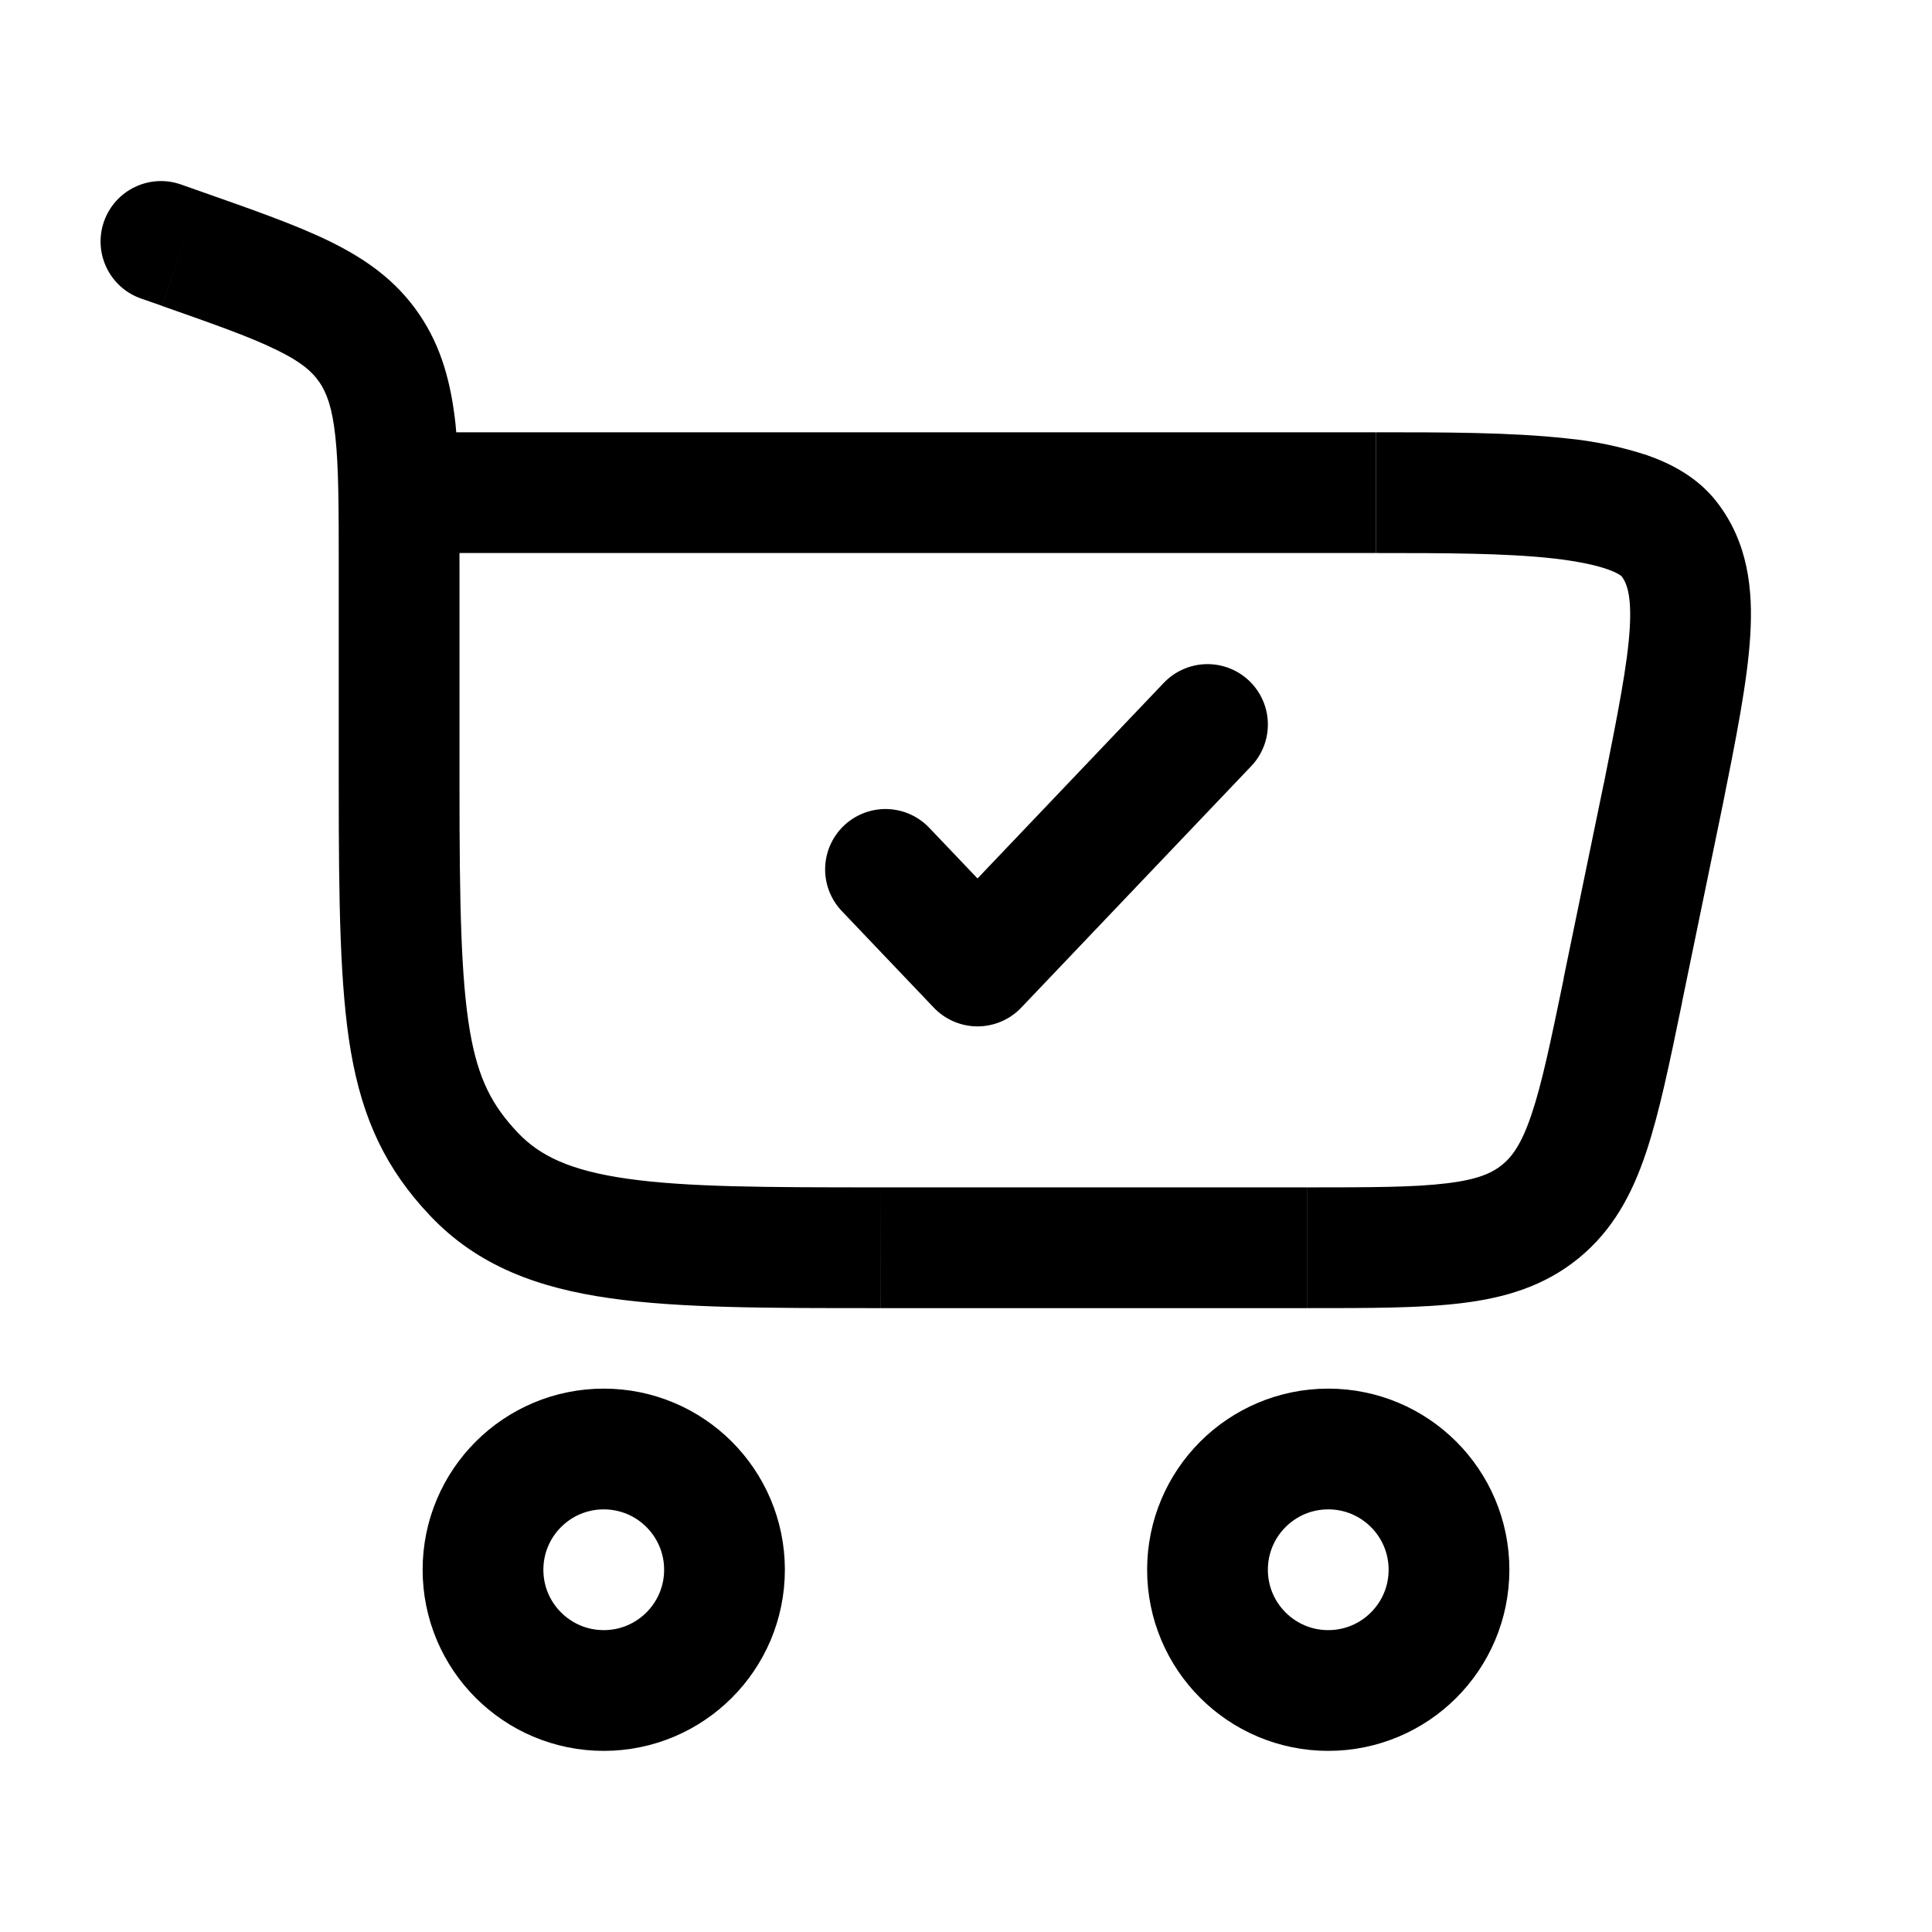
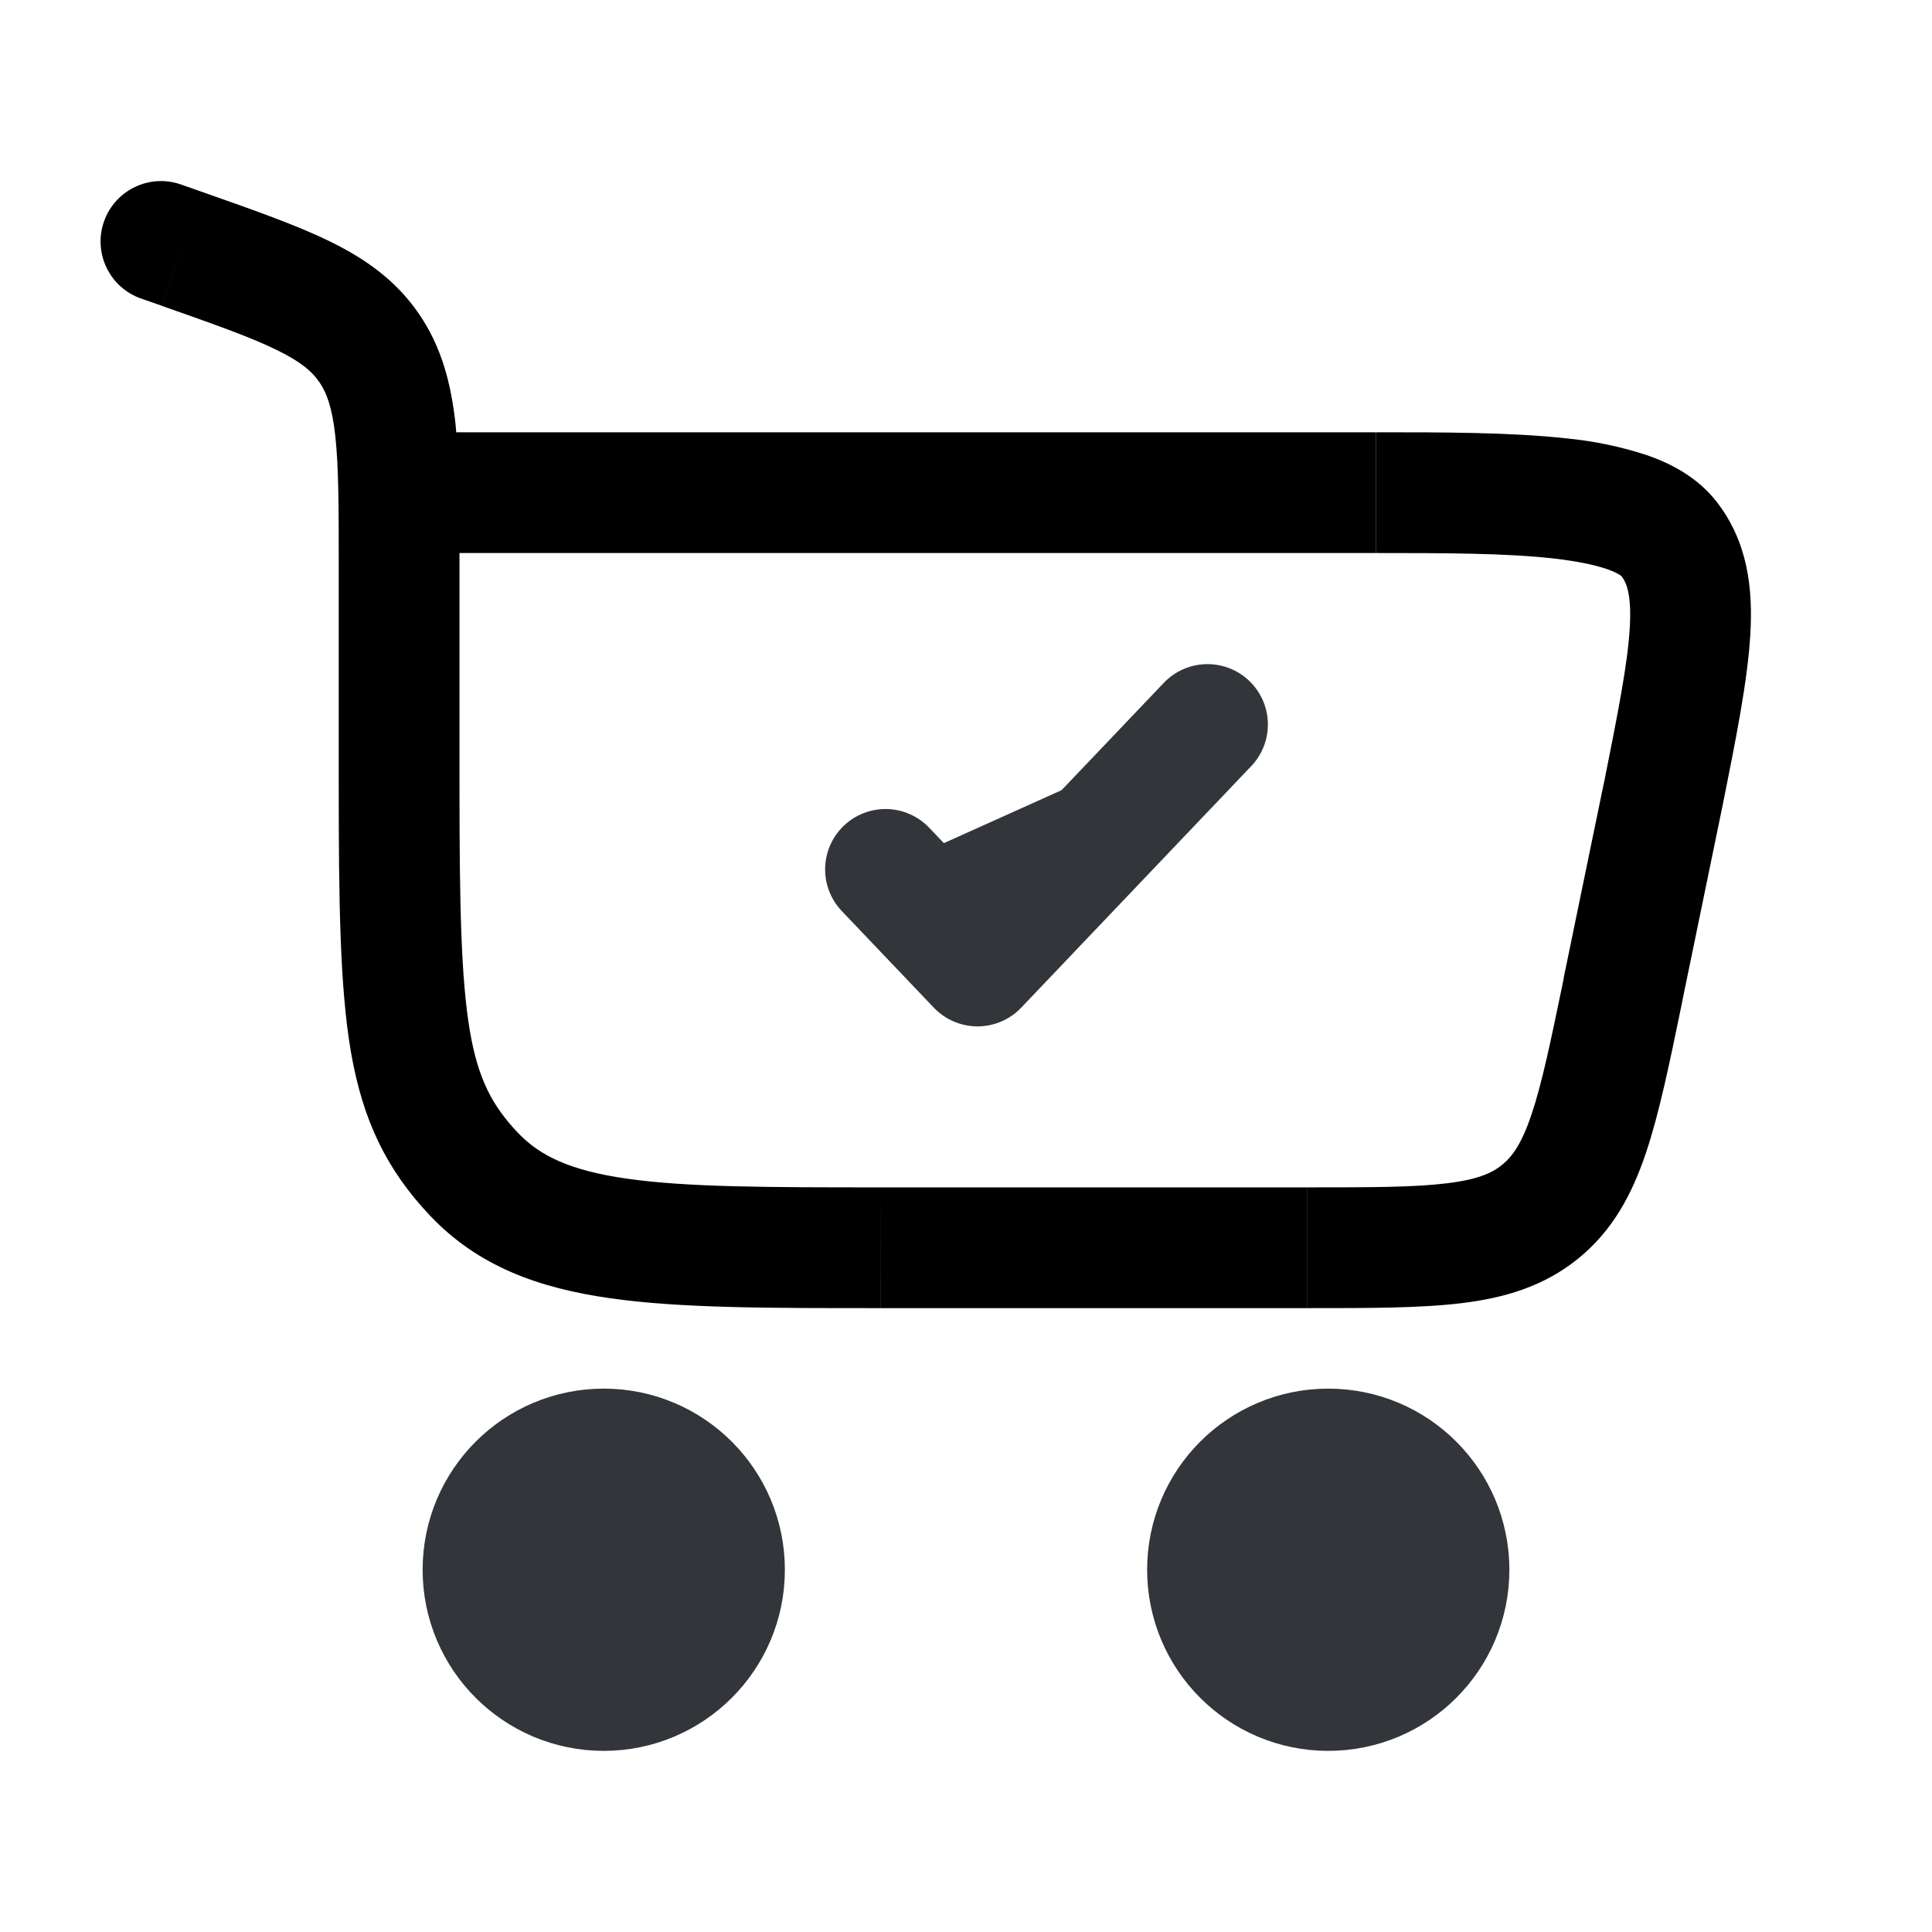
<svg xmlns="http://www.w3.org/2000/svg" width="1em" height="1em" viewBox="0 0 24 24">
-   <g fill="none">
-     <path stroke="black" stroke-width="1.5" d="M7.5 18a1.5 1.5 0 1 1 0 3a1.5 1.5 0 0 1 0-3Zm9 0a1.5 1.5 0 1 1 0 3a1.5 1.5 0 0 1 0-3Z" />
+   <g fill="#323539">
+     <path stroke="#323539" stroke-width="1.5" d="M7.5 18a1.5 1.5 0 1 1 0 3a1.5 1.5 0 0 1 0-3Zm9 0a1.5 1.5 0 1 1 0 3a1.5 1.5 0 0 1 0-3Z" />
    <path fill="black" d="m2.261 3.092l.249-.708zm-.012-.8a.75.75 0 1 0-.498 1.416zm2.337 2.031l.62-.423zm1.302 10.263l-.545.516zm14.77-4.703l.734.151l.001-.004zm-.5 2.425l.735.15zm.576-5.61l-.594.456zm-1.6 8.352l-.474-.581zM5.708 9.76V7.038h-1.5V9.76zM2.51 2.384l-.261-.092l-.498 1.416l.261.091zm8.428 13.866h5.302v-1.5h-5.302zm-5.23-9.212c0-.707.001-1.297-.05-1.776c-.055-.497-.171-.95-.453-1.362l-1.238.846c.09.132.16.314.199.677c.041.38.042.875.042 1.615zM2.012 3.8c.668.235 1.107.39 1.43.55c.303.148.437.268.525.397L5.205 3.9c-.284-.416-.662-.682-1.103-.899c-.42-.206-.958-.394-1.592-.617zm2.196 5.96c0 1.453.014 2.5.15 3.3c.147.854.44 1.466.985 2.042l1.089-1.032c-.32-.338-.493-.668-.595-1.263c-.11-.65-.129-1.558-.129-3.047zm6.73 4.99c-1.417 0-2.4-.002-3.141-.107c-.715-.101-1.092-.285-1.365-.573l-1.089 1.032c.594.627 1.347.9 2.243 1.026c.87.124 1.98.122 3.351.122zm-5.98-7.88h12.13v-1.5H4.959zm14.965 2.861l-.5 2.425l1.47.303l.5-2.425zM17.09 6.87c.856 0 1.61.001 2.205.067c.295.034.517.08.672.134c.161.057.187.1.174.083l1.189-.914c-.235-.306-.565-.479-.866-.584a4.616 4.616 0 0 0-1.003-.21c-.695-.077-1.543-.076-2.371-.076zm4.304 3.16c.17-.848.313-1.56.348-2.13c.037-.586-.03-1.164-.412-1.66l-1.189.914c.062.081.13.226.104.654c-.027.444-.144 1.037-.322 1.928zm-5.153 6.22c.762 0 1.401.001 1.917-.062c.535-.065 1.024-.209 1.45-.556l-.947-1.163c-.125.102-.303.184-.686.23c-.403.05-.934.051-1.734.051zm3.184-4.094c-.162.783-.27 1.303-.4 1.688c-.123.366-.239.523-.364.625l.947 1.163c.427-.348.666-.797.838-1.309c.166-.492.294-1.118.448-1.864z" />
-     <path stroke="black" stroke-linecap="round" stroke-linejoin="round" stroke-width="1.5" d="m11 10.8l1.143 1.2L15 9" />
+     <path stroke="#323539" stroke-linecap="round" stroke-linejoin="round" stroke-width="1.5" d="m11 10.8l1.143 1.2L15 9" />
  </g>
</svg>
